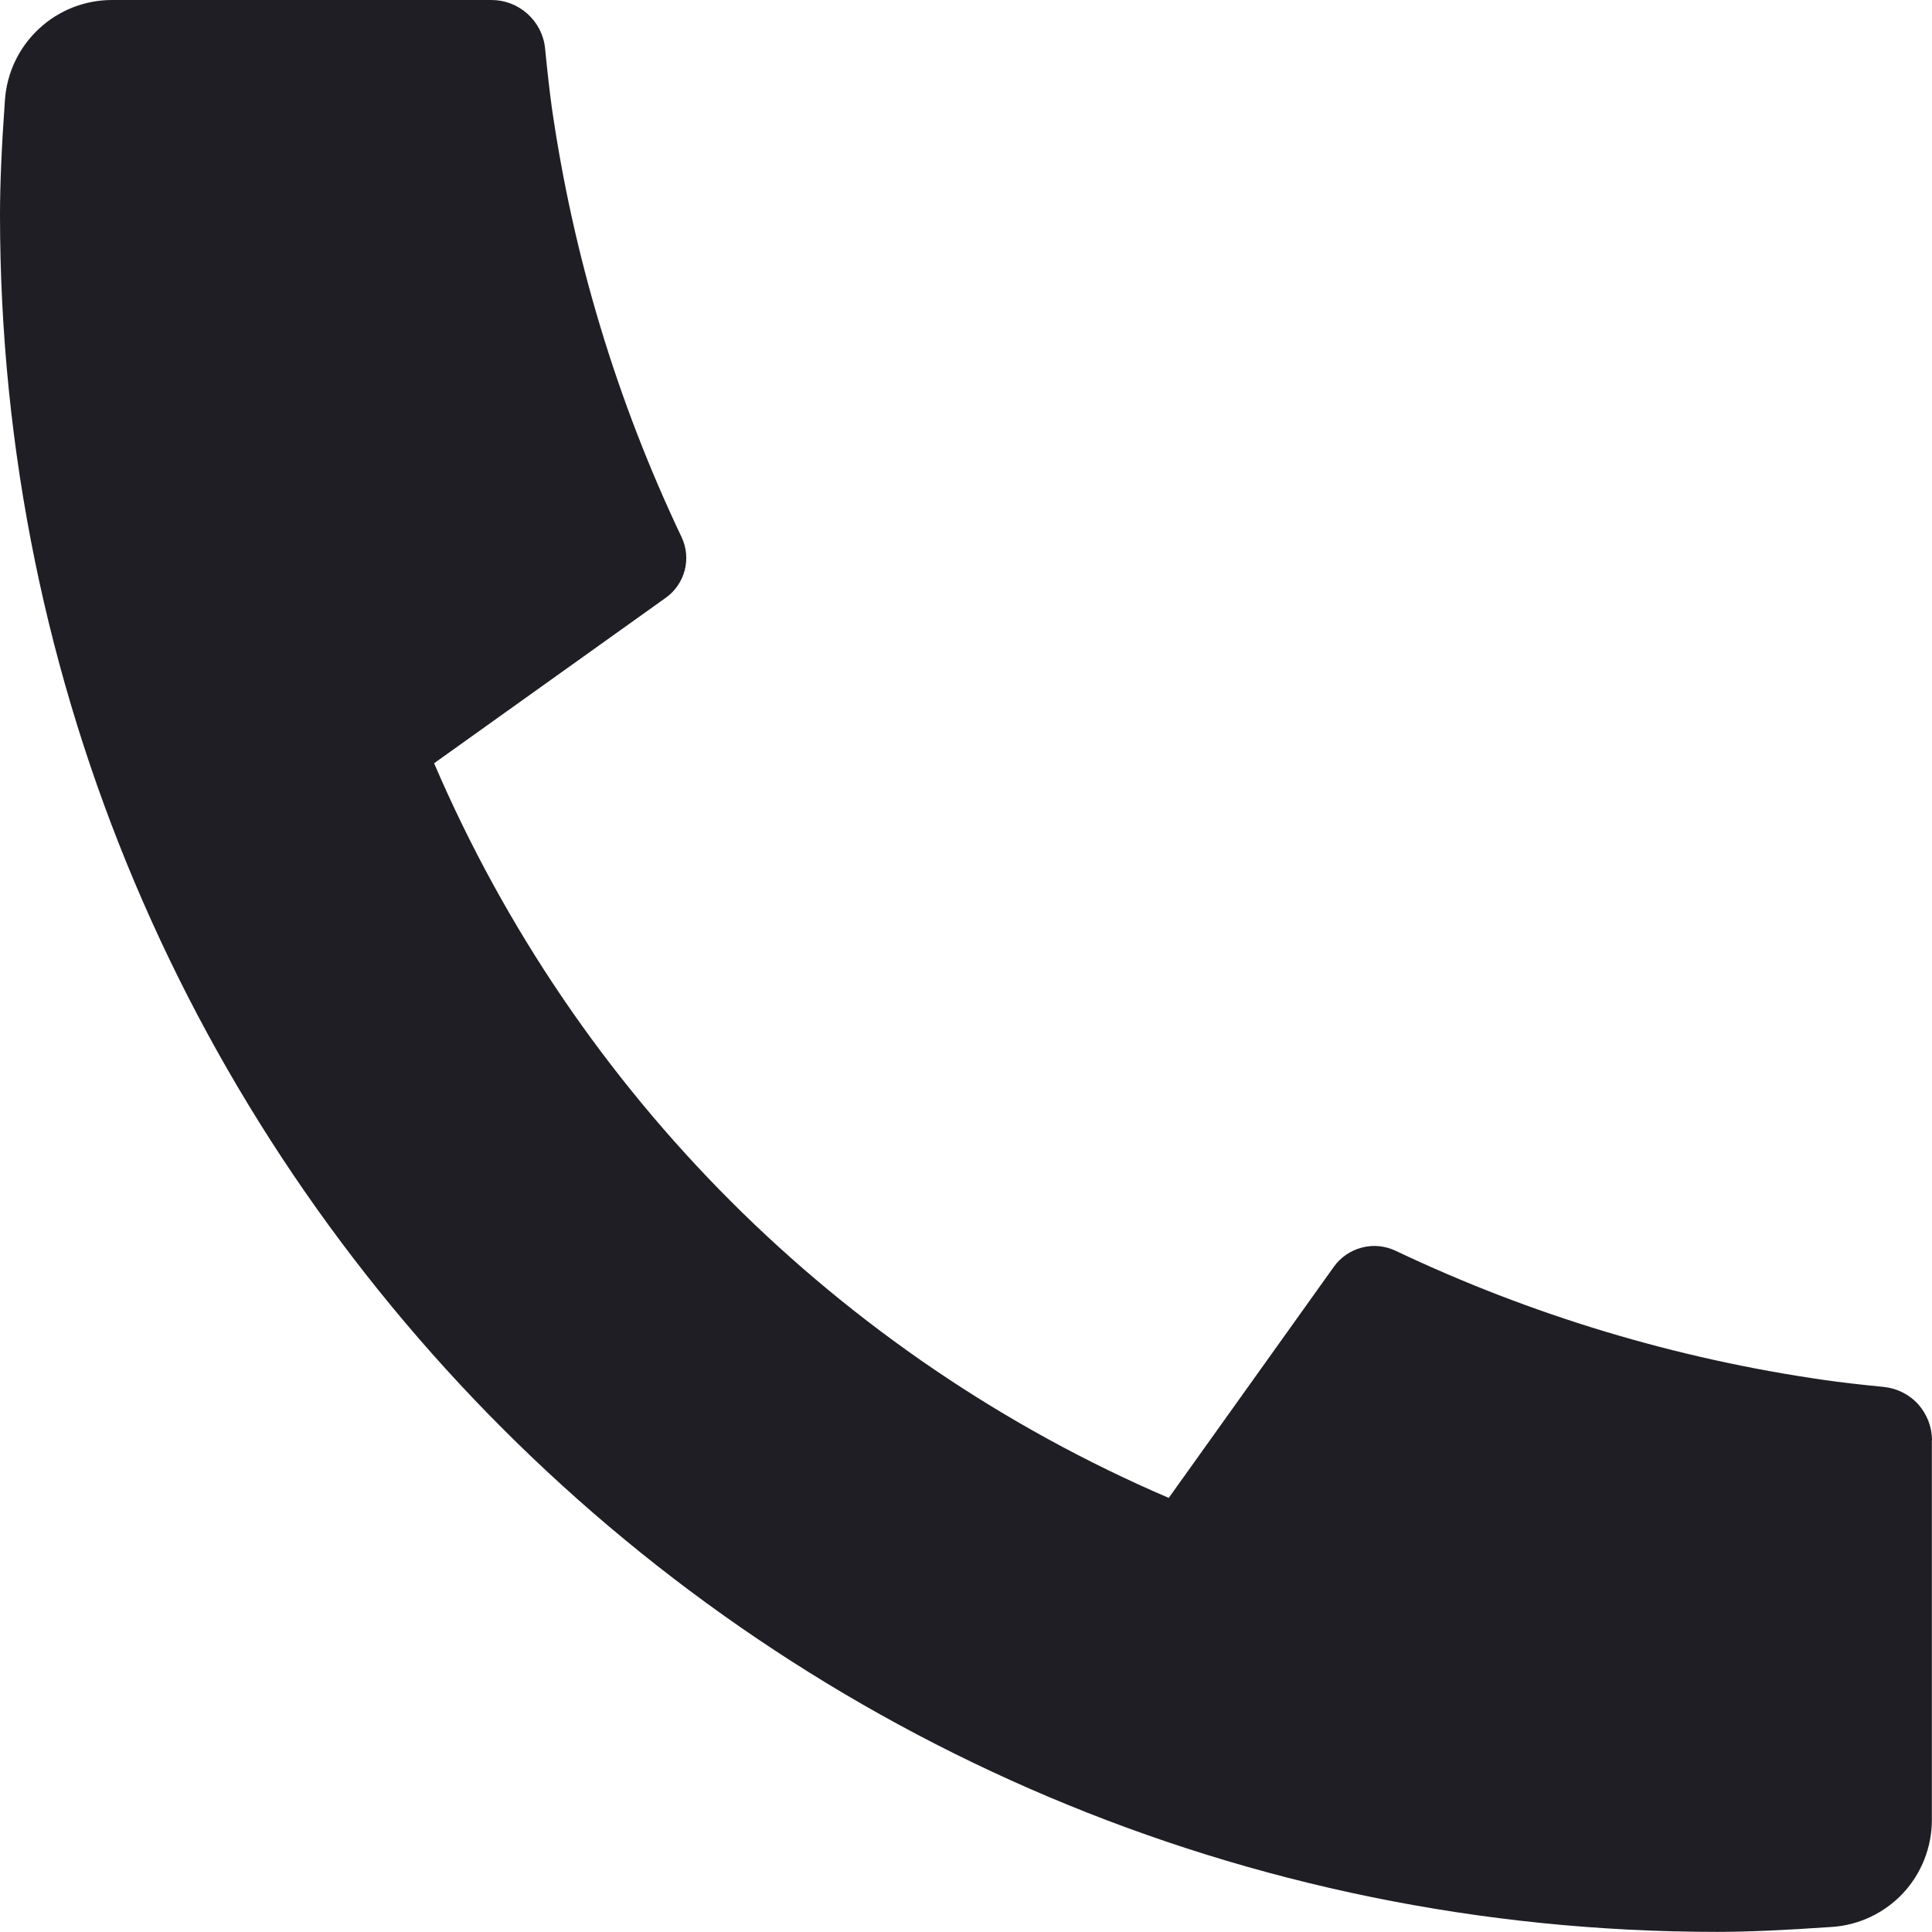
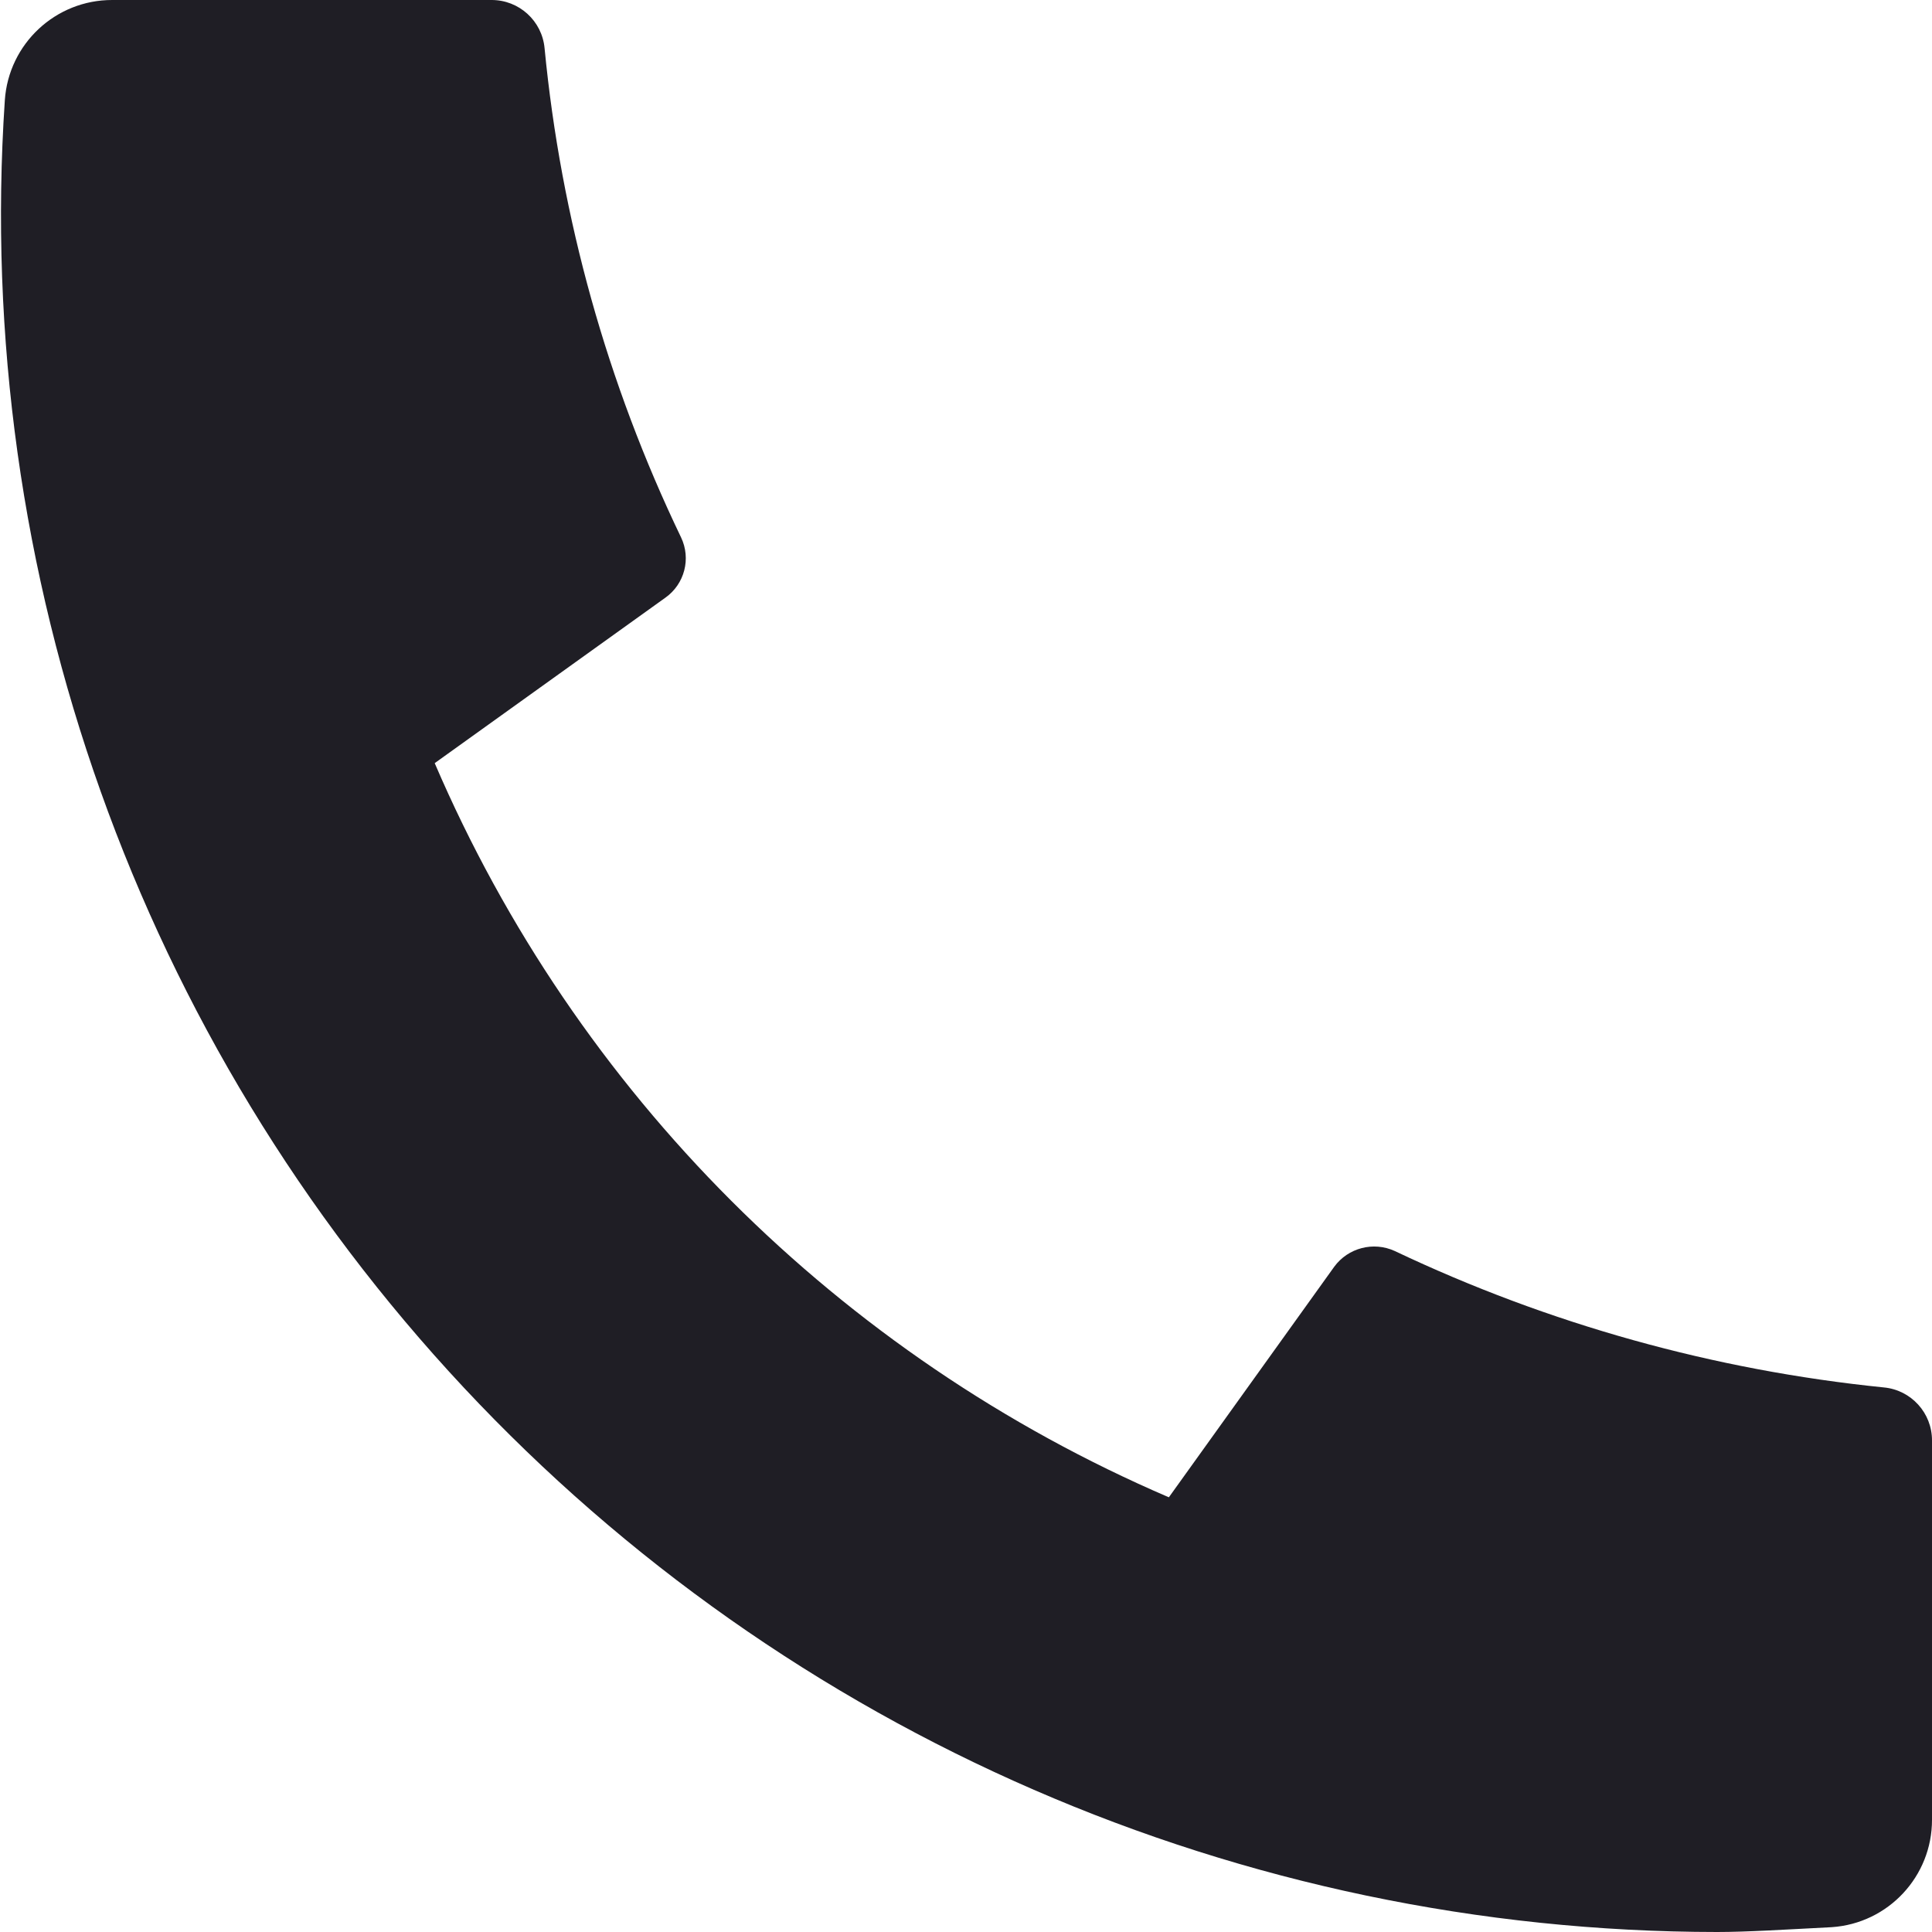
- <svg xmlns="http://www.w3.org/2000/svg" width="16" height="16" viewBox="0 0 16 16" fill="none">
-   <path d="M15.999 11.928V15.071C15.999 15.296 15.914 15.513 15.761 15.678C15.607 15.842 15.397 15.943 15.172 15.958C14.784 15.985 14.467 15.999 14.221 15.999C6.367 15.999 0 9.632 0 1.778C0 1.532 0.013 1.215 0.041 0.827C0.057 0.602 0.157 0.392 0.322 0.239C0.486 0.085 0.703 -0 0.928 2.28058e-07H4.071C4.181 -0 4.287 0.041 4.369 0.115C4.451 0.189 4.503 0.29 4.514 0.4C4.534 0.604 4.553 0.767 4.57 0.891C4.747 2.123 5.109 3.322 5.644 4.447C5.729 4.625 5.673 4.837 5.513 4.951L3.595 6.321C4.768 9.054 6.946 11.232 9.679 12.405L11.047 10.49C11.103 10.412 11.185 10.356 11.278 10.332C11.371 10.307 11.47 10.317 11.557 10.358C12.681 10.892 13.88 11.253 15.112 11.429C15.236 11.447 15.398 11.466 15.601 11.486C15.71 11.497 15.812 11.548 15.886 11.63C15.959 11.712 16 11.818 16 11.928H15.999Z" fill="#1F1E25" />
+ <svg xmlns="http://www.w3.org/2000/svg" width="16" height="16" fill="none">
+   <path d="M16 11.93v3.14a.89.89 0 0 1-.83.89c-.39.02-.7.04-.95.04A14.22 14.22 0 0 1 .04.83.89.89 0 0 1 .93 0h3.14a.44.44 0 0 1 .44.4 12.02 12.02 0 0 0 1.13 4.05.4.4 0 0 1-.13.5L3.6 6.32a11.6 11.6 0 0 0 6.08 6.08l1.37-1.91a.41.41 0 0 1 .5-.13 12.35 12.35 0 0 0 4.05 1.13.44.44 0 0 1 .4.44z" fill="#1F1E25" />
</svg>
